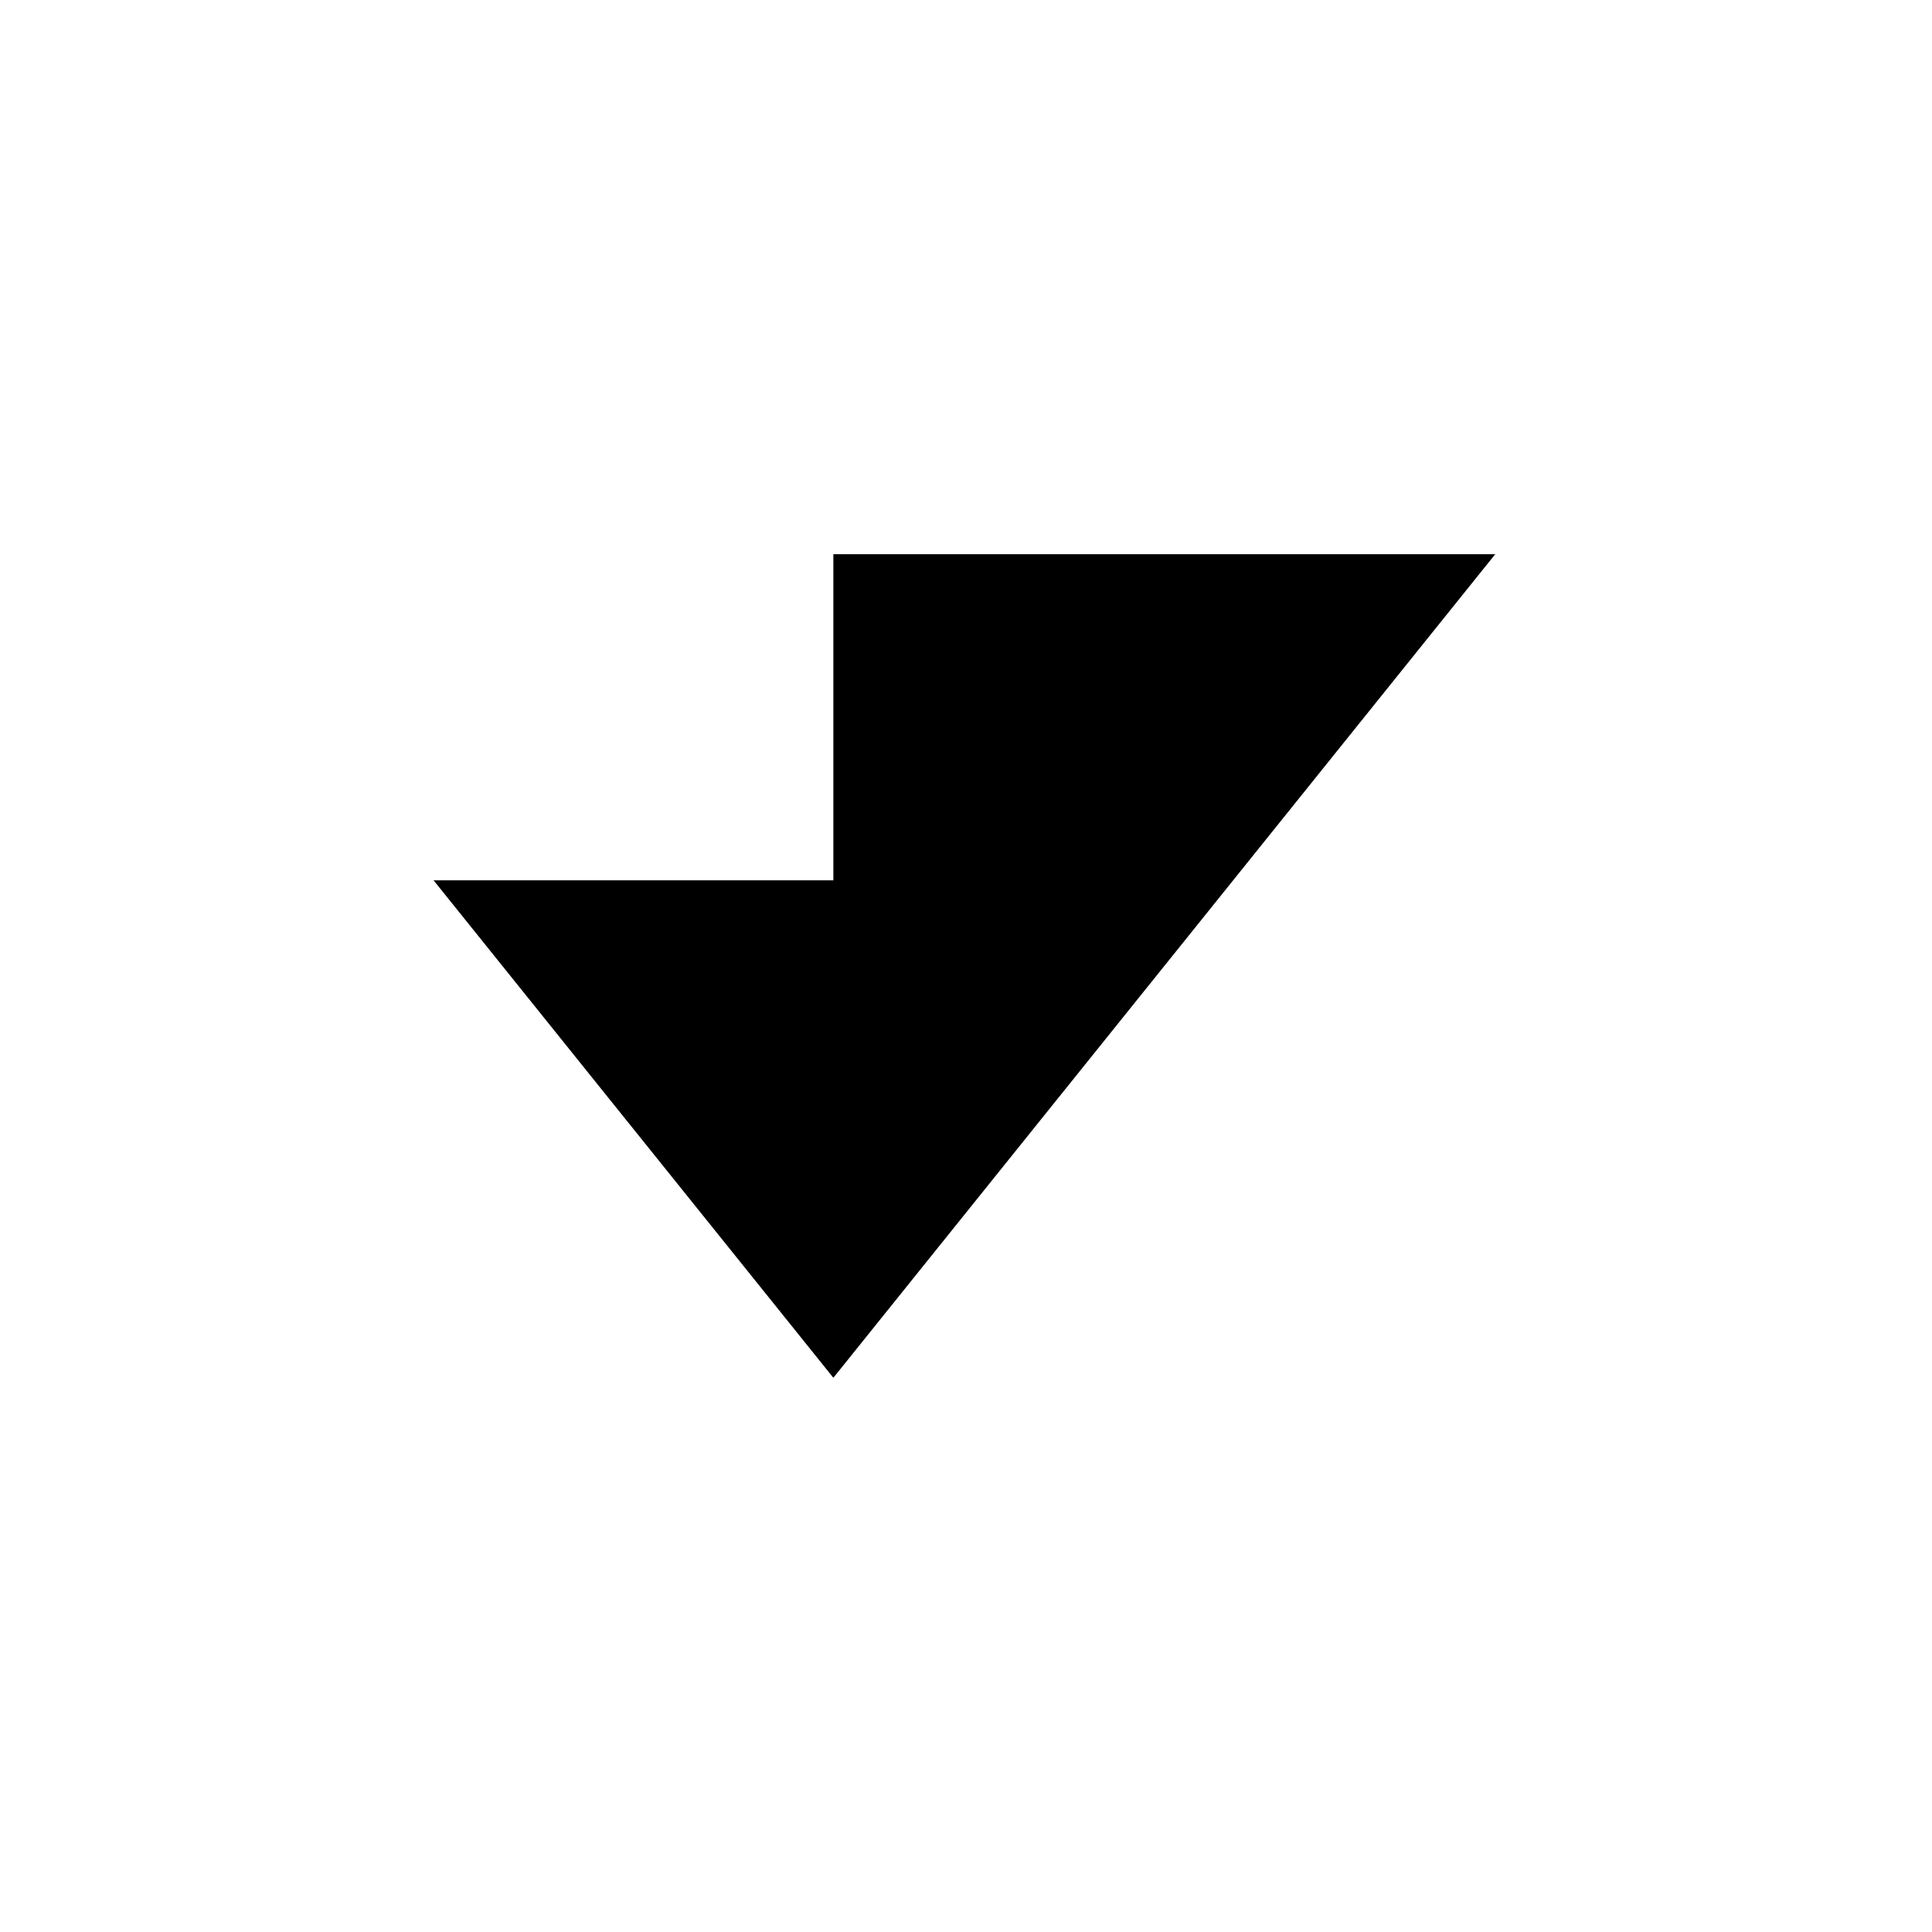
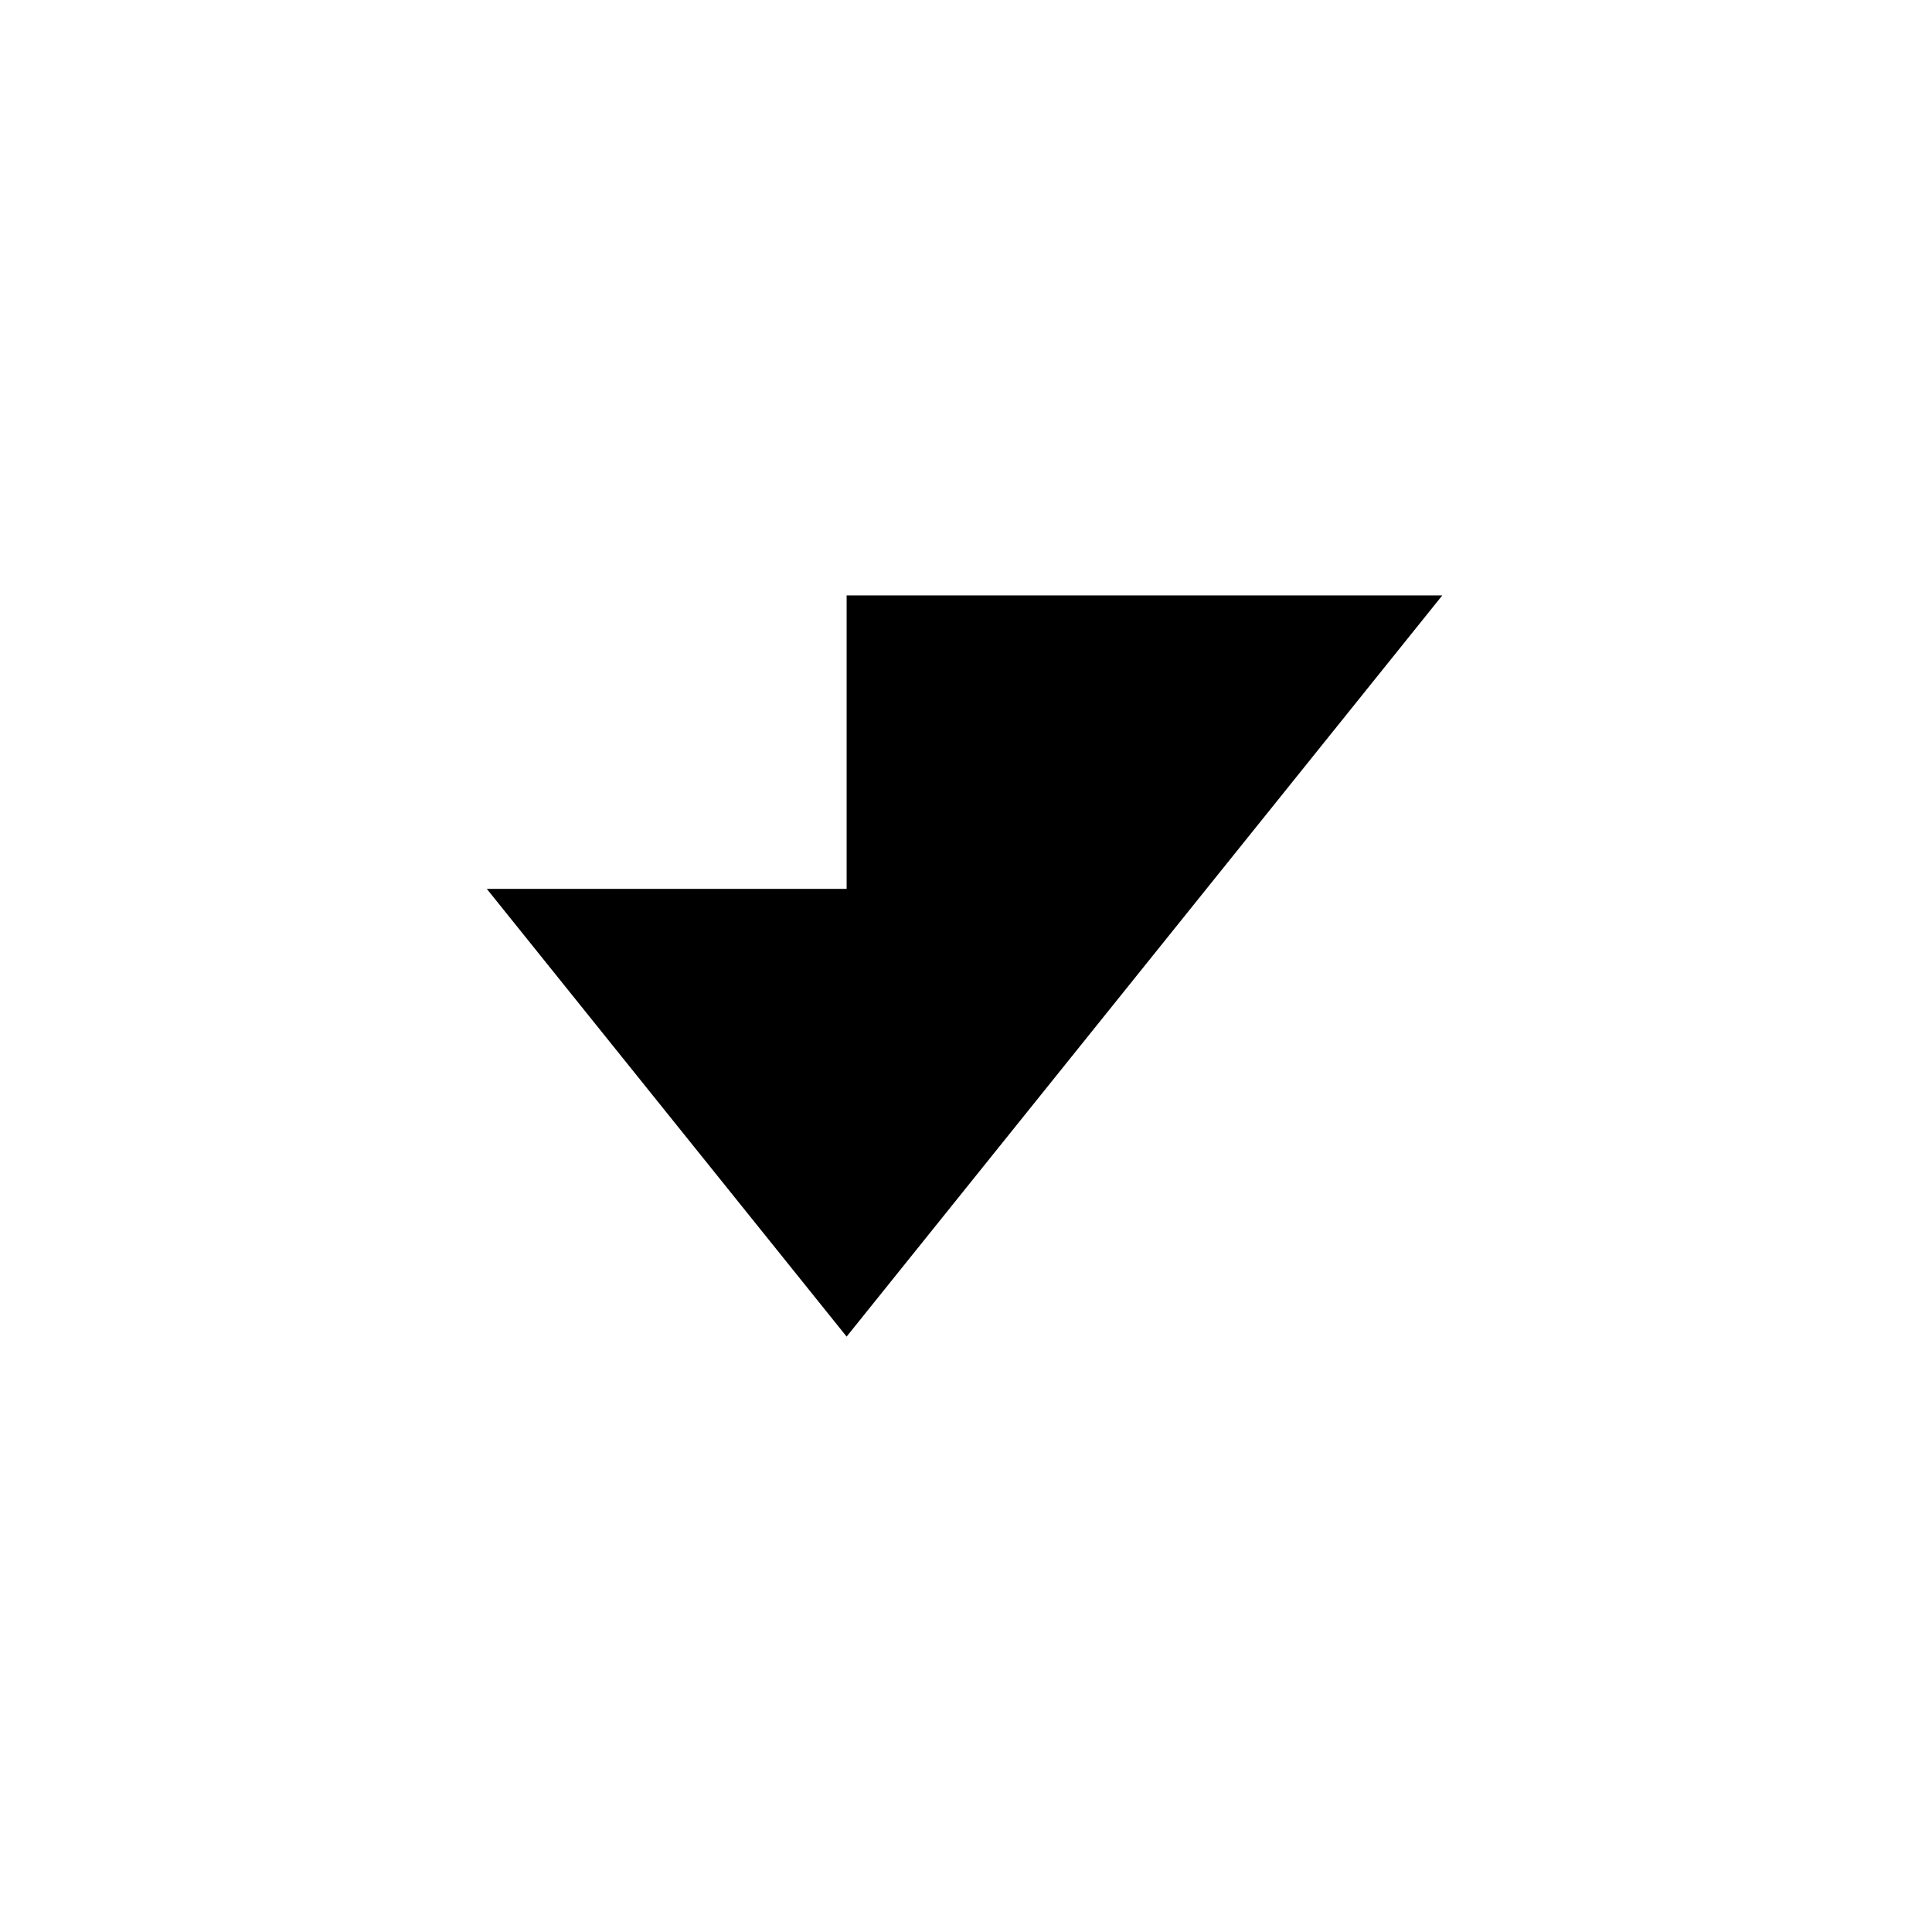
<svg xmlns="http://www.w3.org/2000/svg" width="512" height="512" viewBox="0 0 512 512" fill="none">
  <rect width="512" height="512" fill="white" />
-   <g transform="translate(256 256) scale(0.85) translate(-256 -256)">
+   <g transform="translate(256 256) scale(0.765) translate(-256 -256)">
    <path d="M214.646 384.383L90 229.284H214.647V127.617H421L214.646 384.383Z" fill="black" />
  </g>
</svg>
